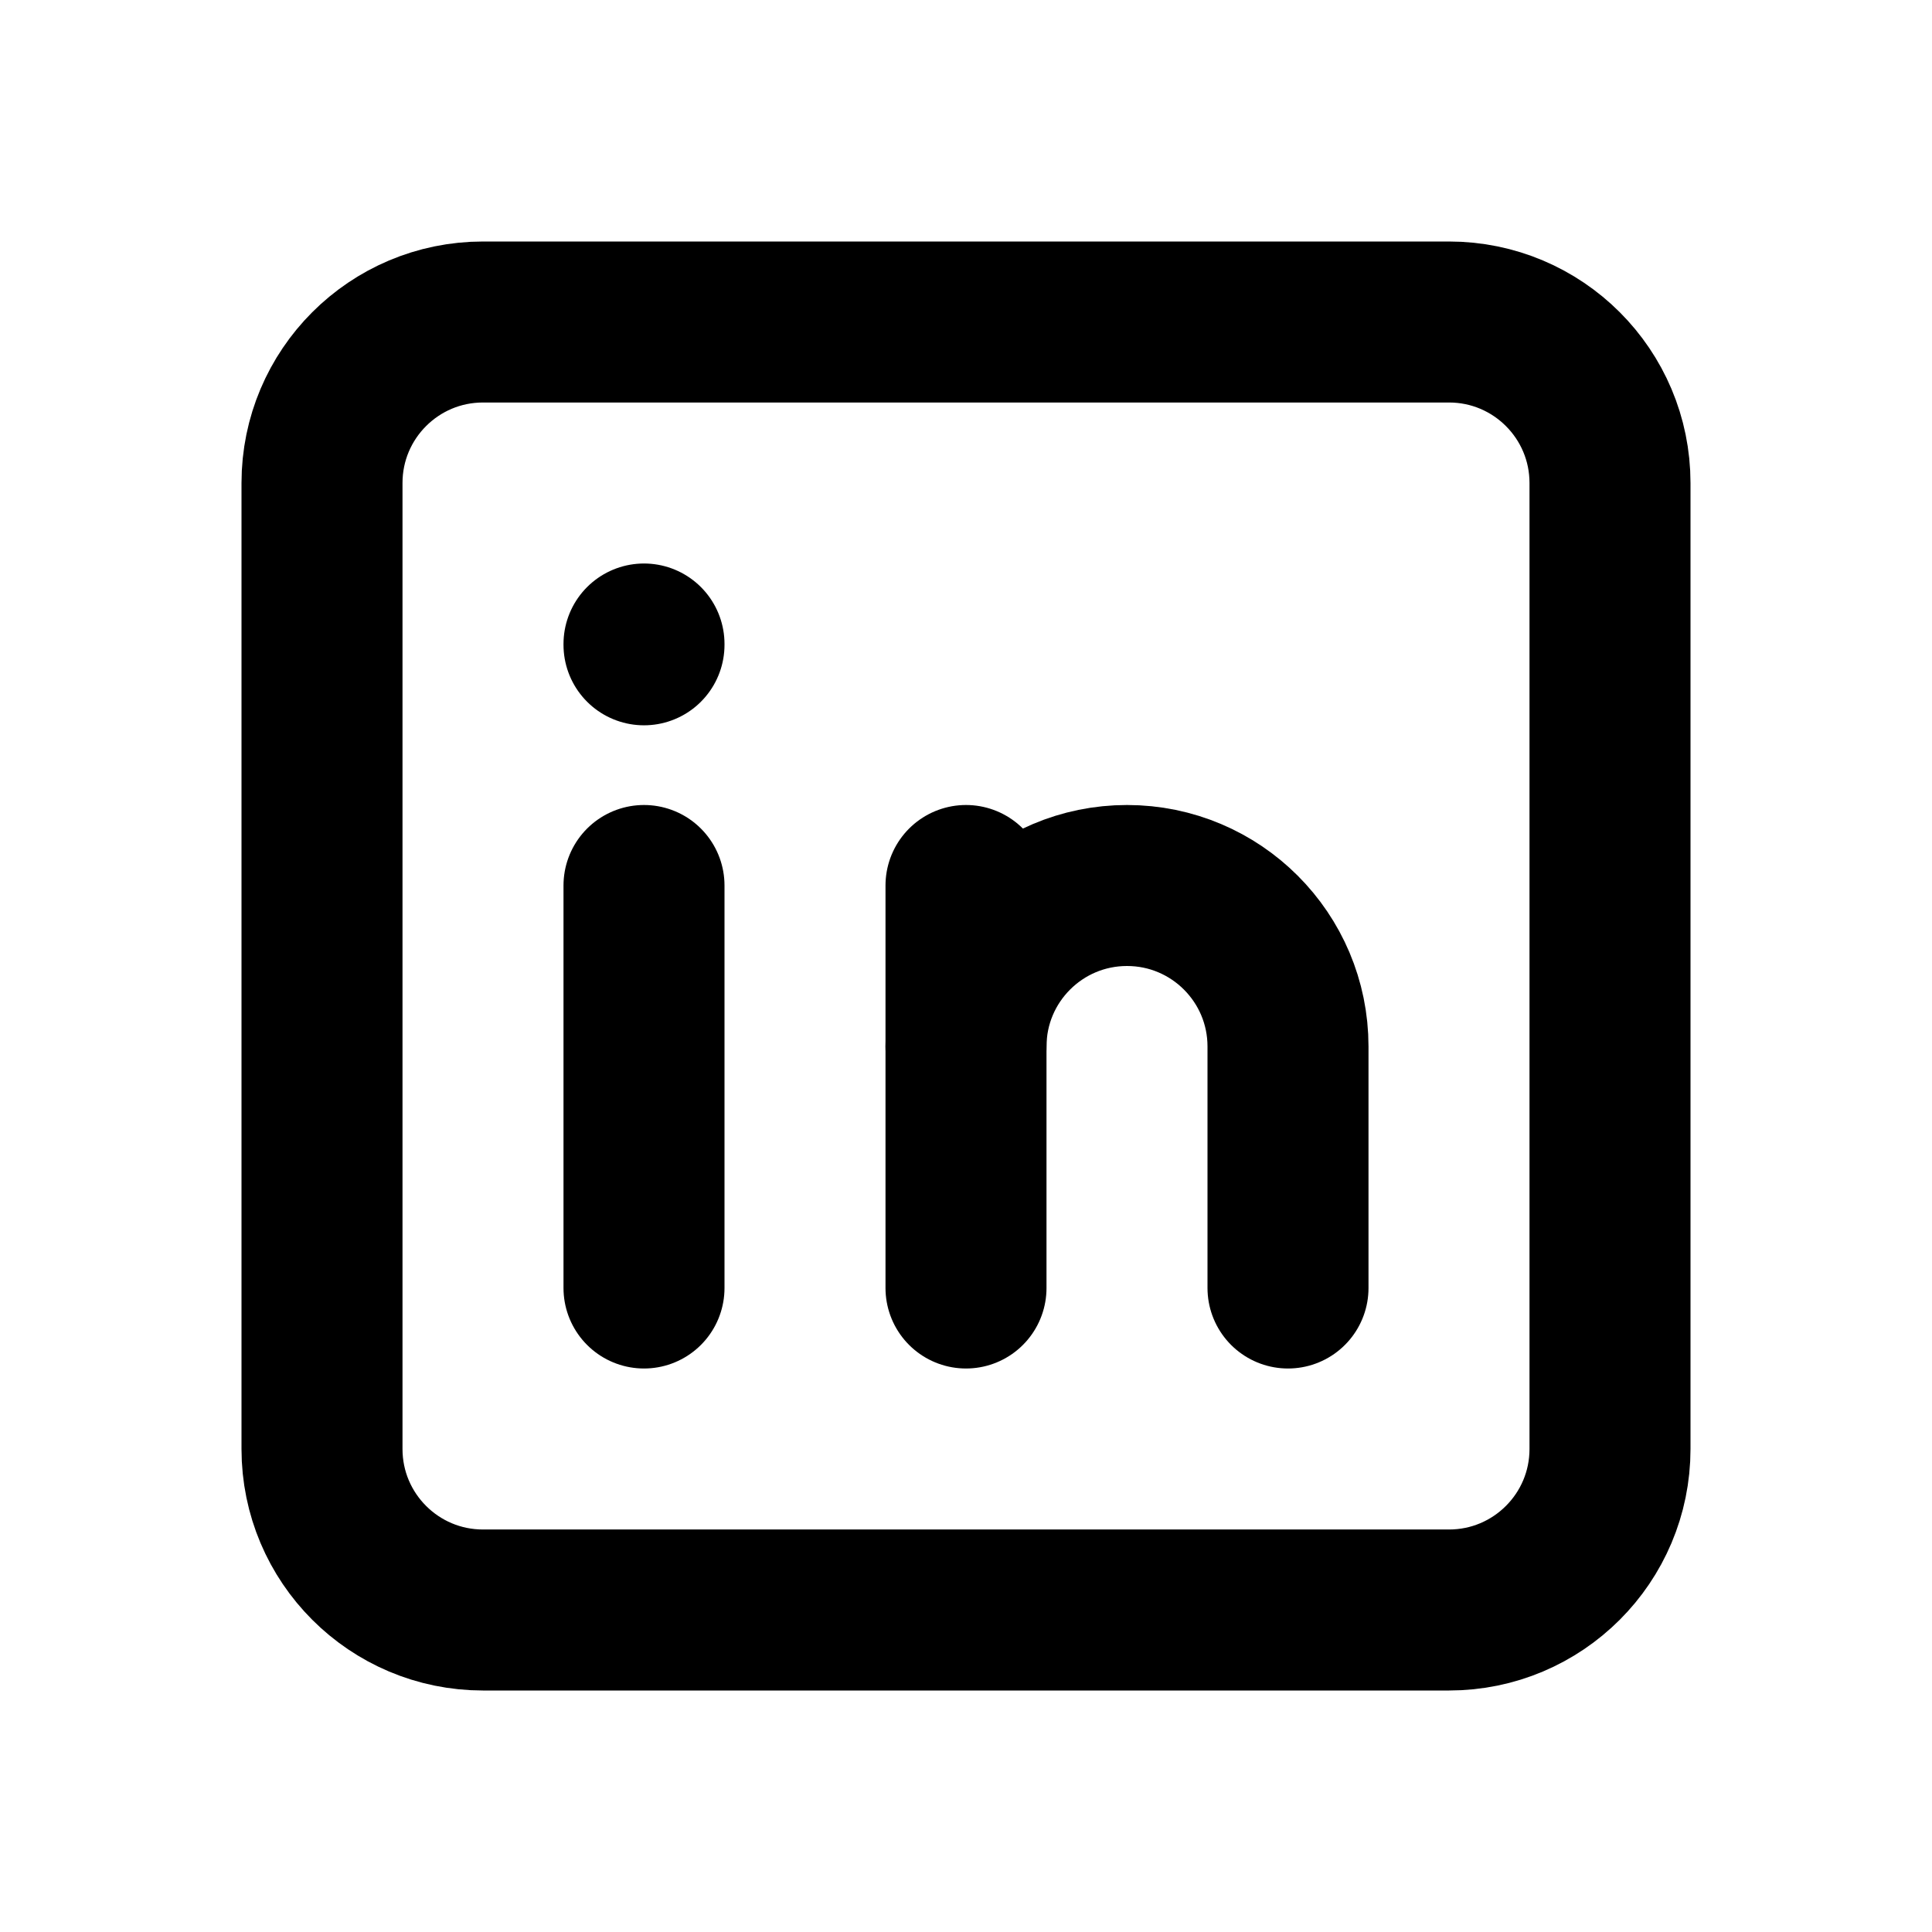
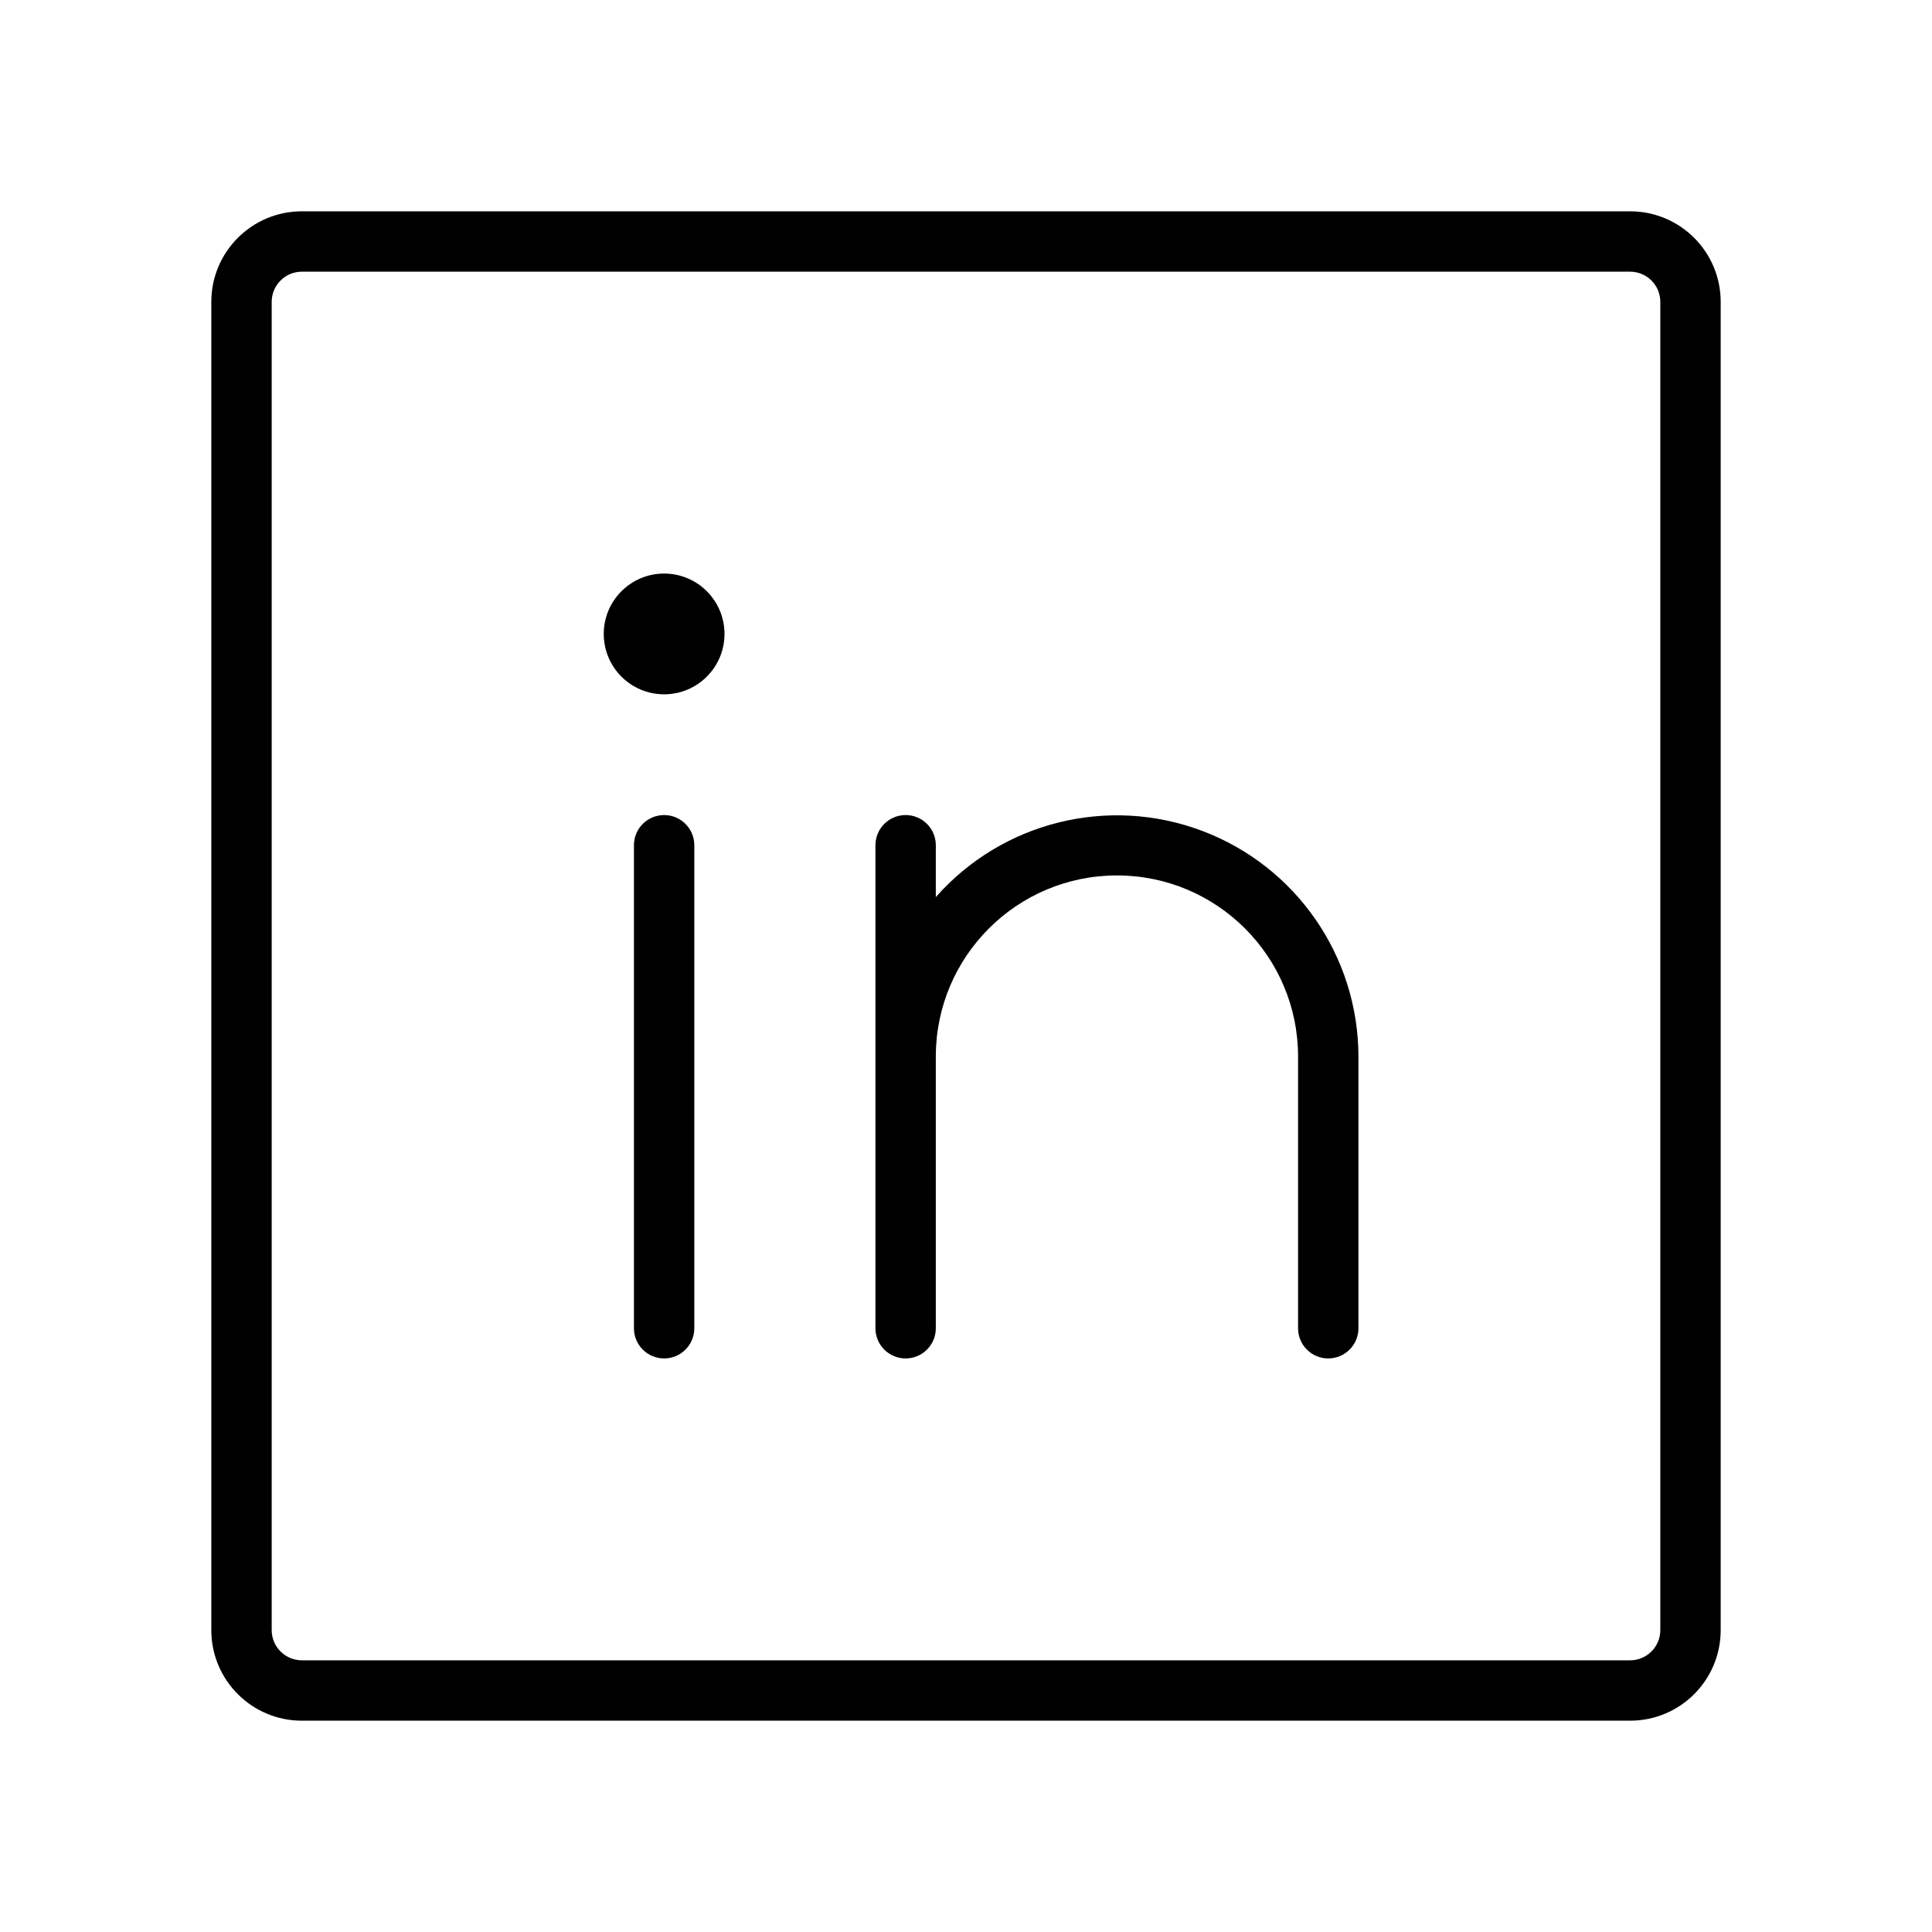
- <svg xmlns="http://www.w3.org/2000/svg" id="brand-linkedin" class="icon icon-tabler icon-tabler-brand-linkedin" width="100" height="100" viewBox="0 0 24 24" stroke-width="2" stroke="currentColor" fill="none" stroke-linecap="round" stroke-linejoin="round">
-   <path stroke="none" d="M0 0h24v24H0z" fill="none" />
-   <path d="M4 4m0 2a2 2 0 0 1 2 -2h12a2 2 0 0 1 2 2v12a2 2 0 0 1 -2 2h-12a2 2 0 0 1 -2 -2z" />
-   <path d="M8 11l0 5" />
-   <path d="M8 8l0 .01" />
-   <path d="M12 16l0 -5" />
-   <path d="M16 16v-3a2 2 0 0 0 -4 0" />
+ <svg xmlns="http://www.w3.org/2000/svg" id="brand-linkedin" width="100" height="100" viewBox="0 0 256 256">
+   <path fill="currentColor" d="M216 28H40a12 12 0 0 0-12 12v176a12 12 0 0 0 12 12h176a12 12 0 0 0 12-12V40a12 12 0 0 0-12-12m4 188a4 4 0 0 1-4 4H40a4 4 0 0 1-4-4V40a4 4 0 0 1 4-4h176a4 4 0 0 1 4 4ZM92 112v64a4 4 0 0 1-8 0v-64a4 4 0 0 1 8 0m88 28v36a4 4 0 0 1-8 0v-36a24 24 0 0 0-48 0v36a4 4 0 0 1-8 0v-64a4 4 0 0 1 8 0v6.87A32 32 0 0 1 180 140M96 84a8 8 0 1 1-8-8a8 8 0 0 1 8 8" />
</svg>
